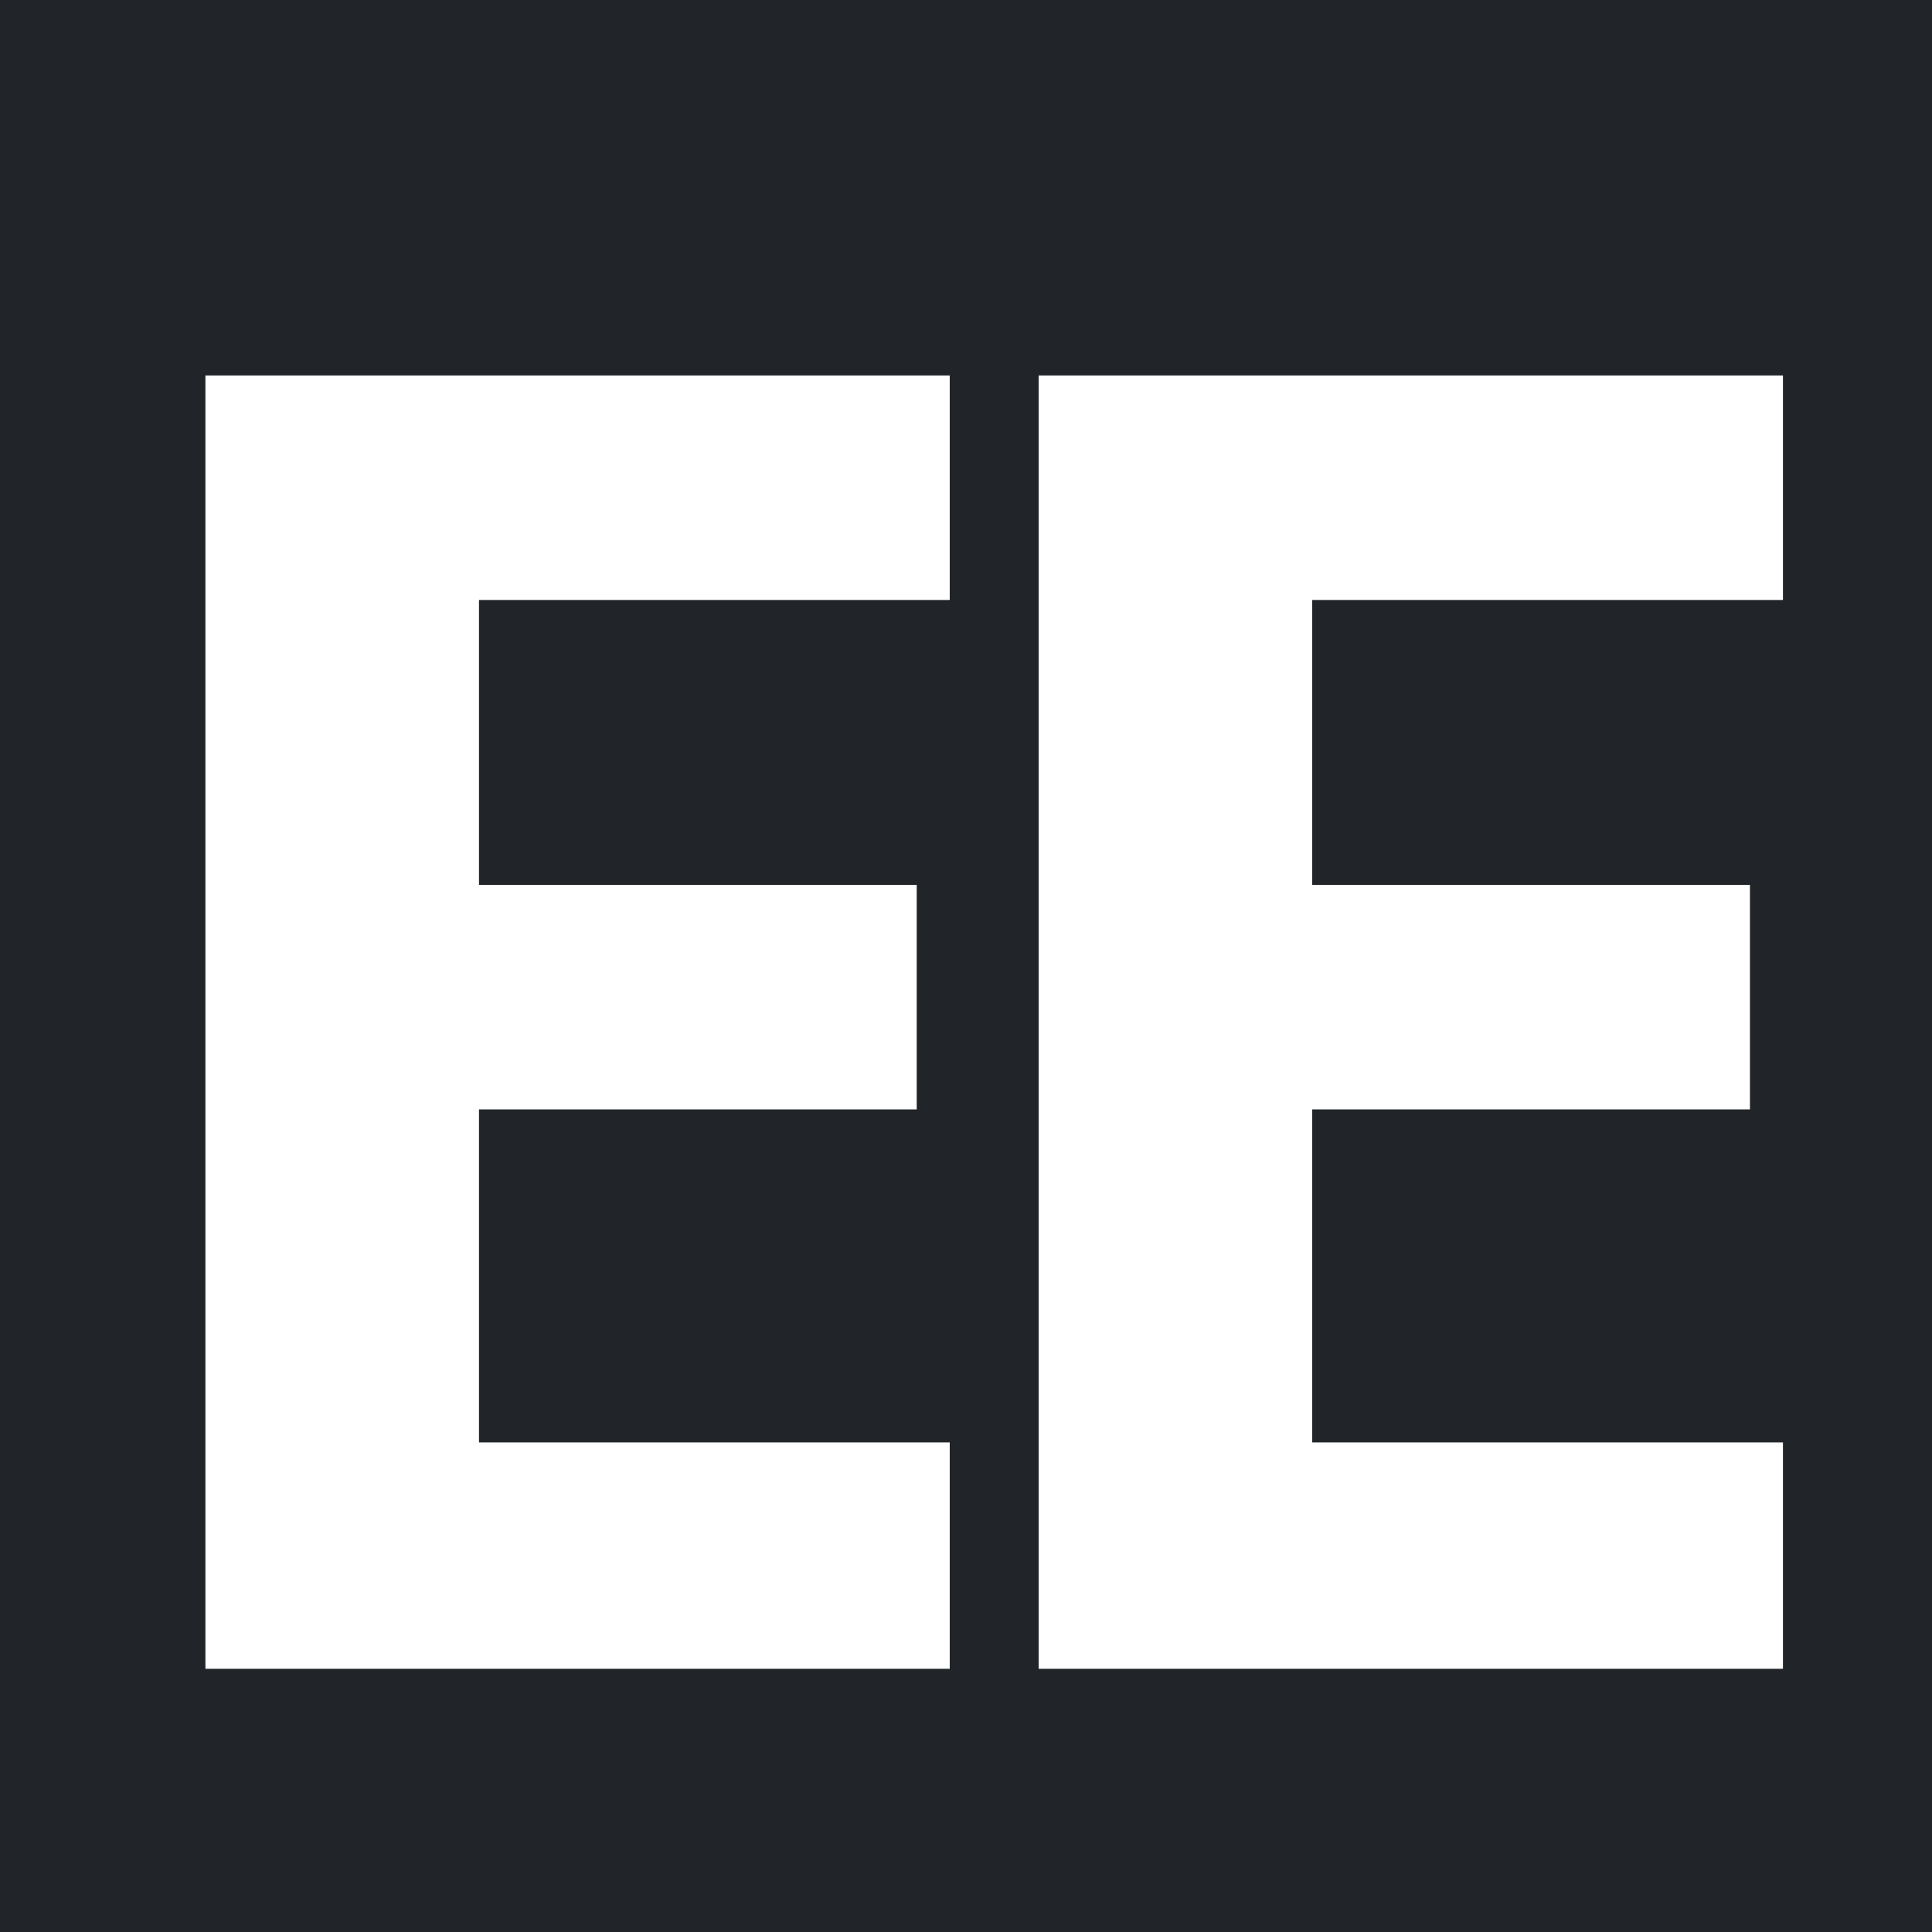
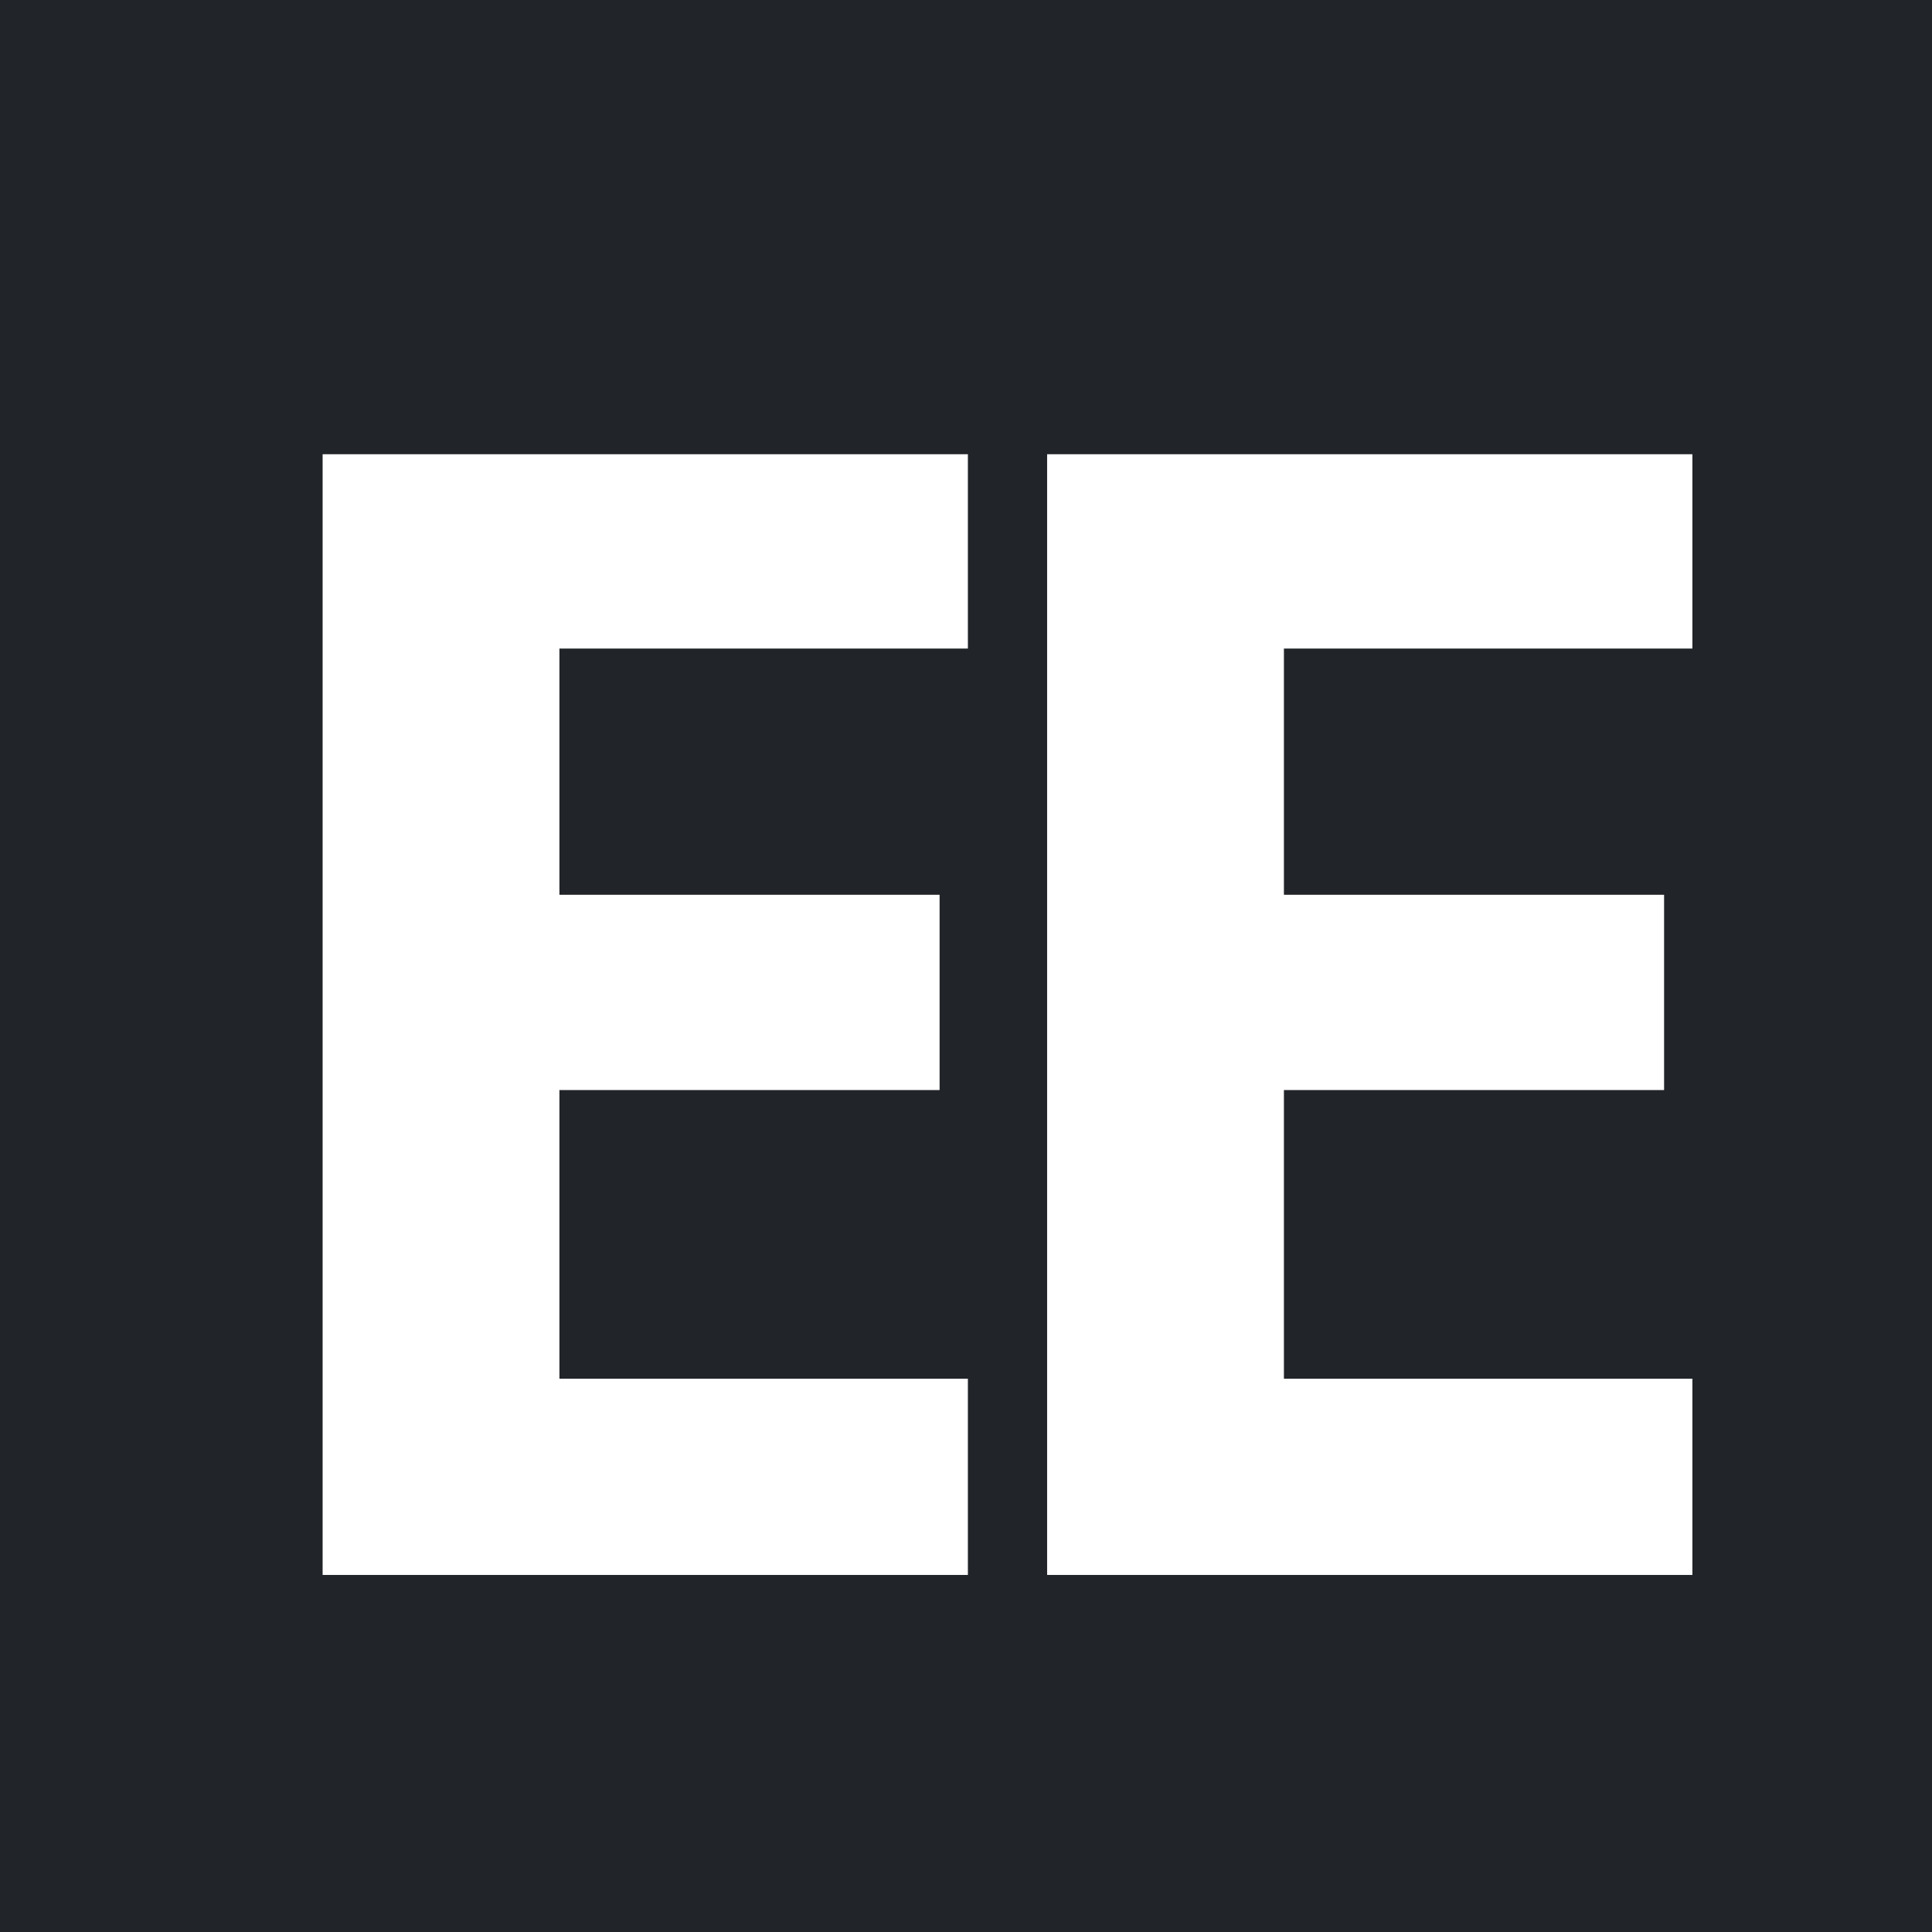
<svg xmlns="http://www.w3.org/2000/svg" viewBox="0 0 32 32" width="32" height="32">
  <rect width="32" height="32" fill="#212529" />
-   <text x="16" y="16" dominant-baseline="central" text-anchor="middle" font-family="system-ui,sans-serif" font-size="30" font-weight="900" fill="#fff" letter-spacing="-3">EE</text>
+   <text x="3" y="16" dominant-baseline="central" font-family="system-ui,sans-serif" font-size="26" font-weight="900" fill="#fff">E</text>
+   <text x="15" y="16" dominant-baseline="central" font-family="system-ui,sans-serif" font-size="26" font-weight="900" fill="#fff">E</text>
</svg>
